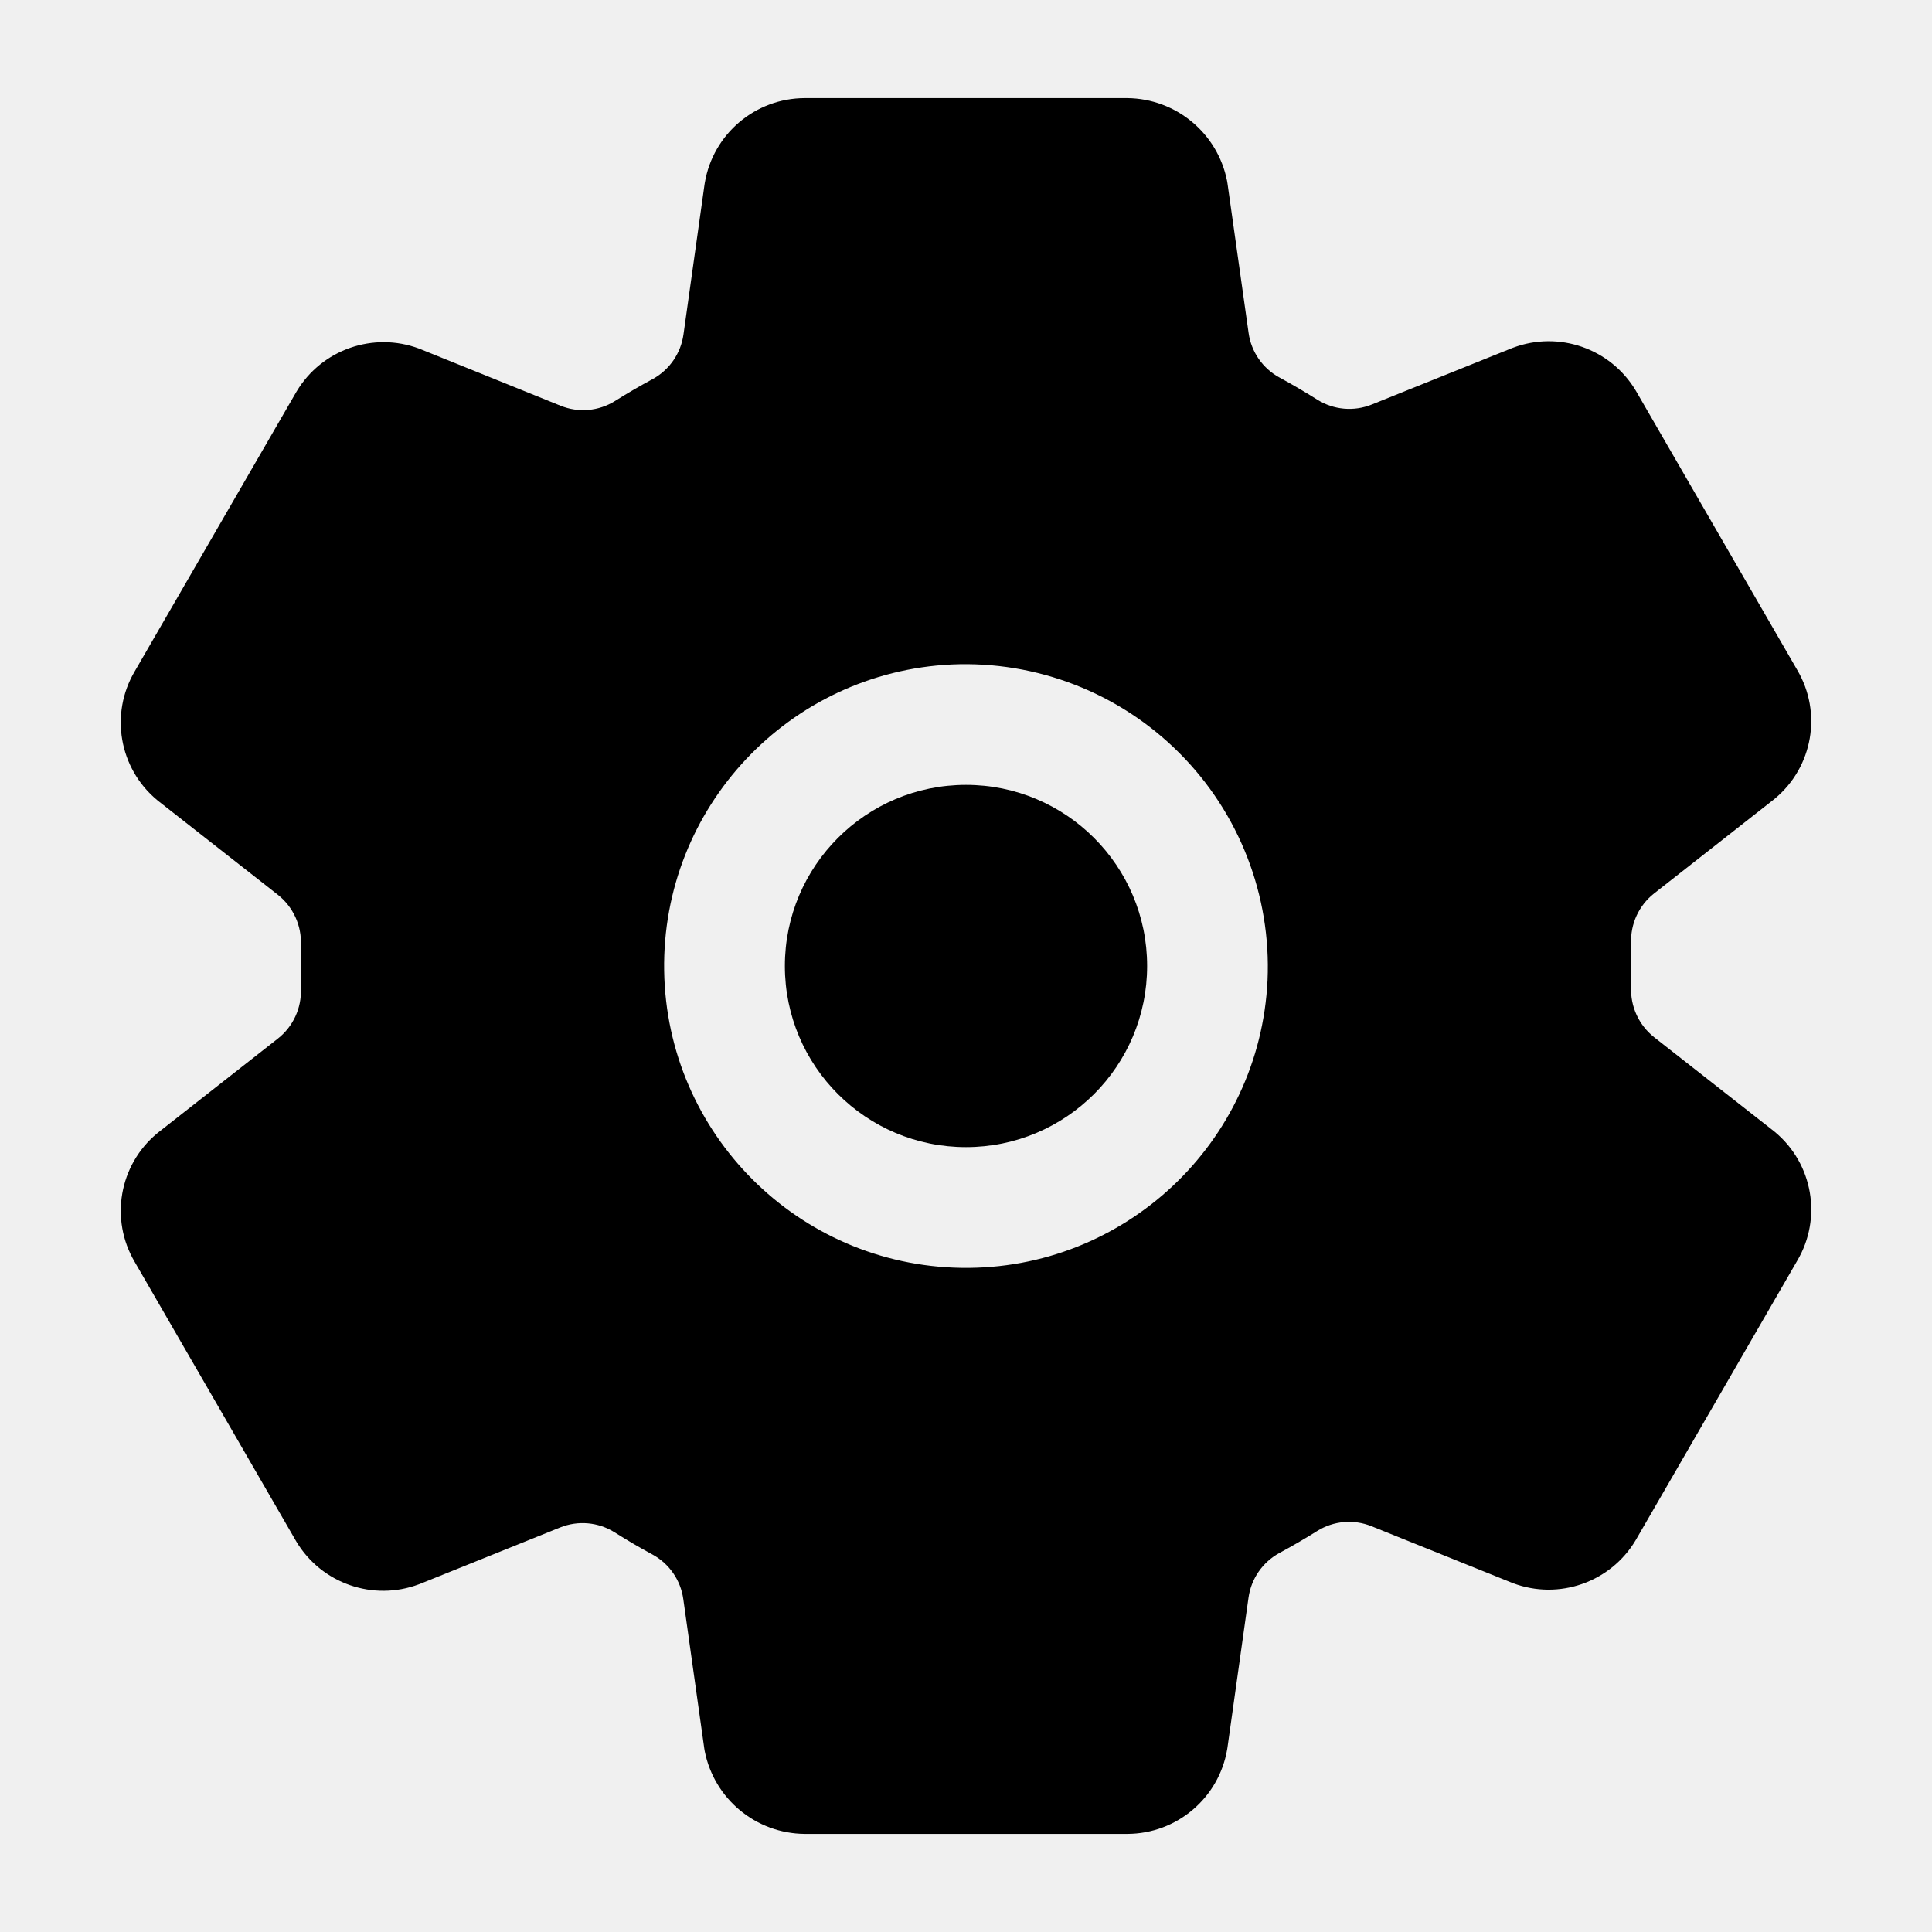
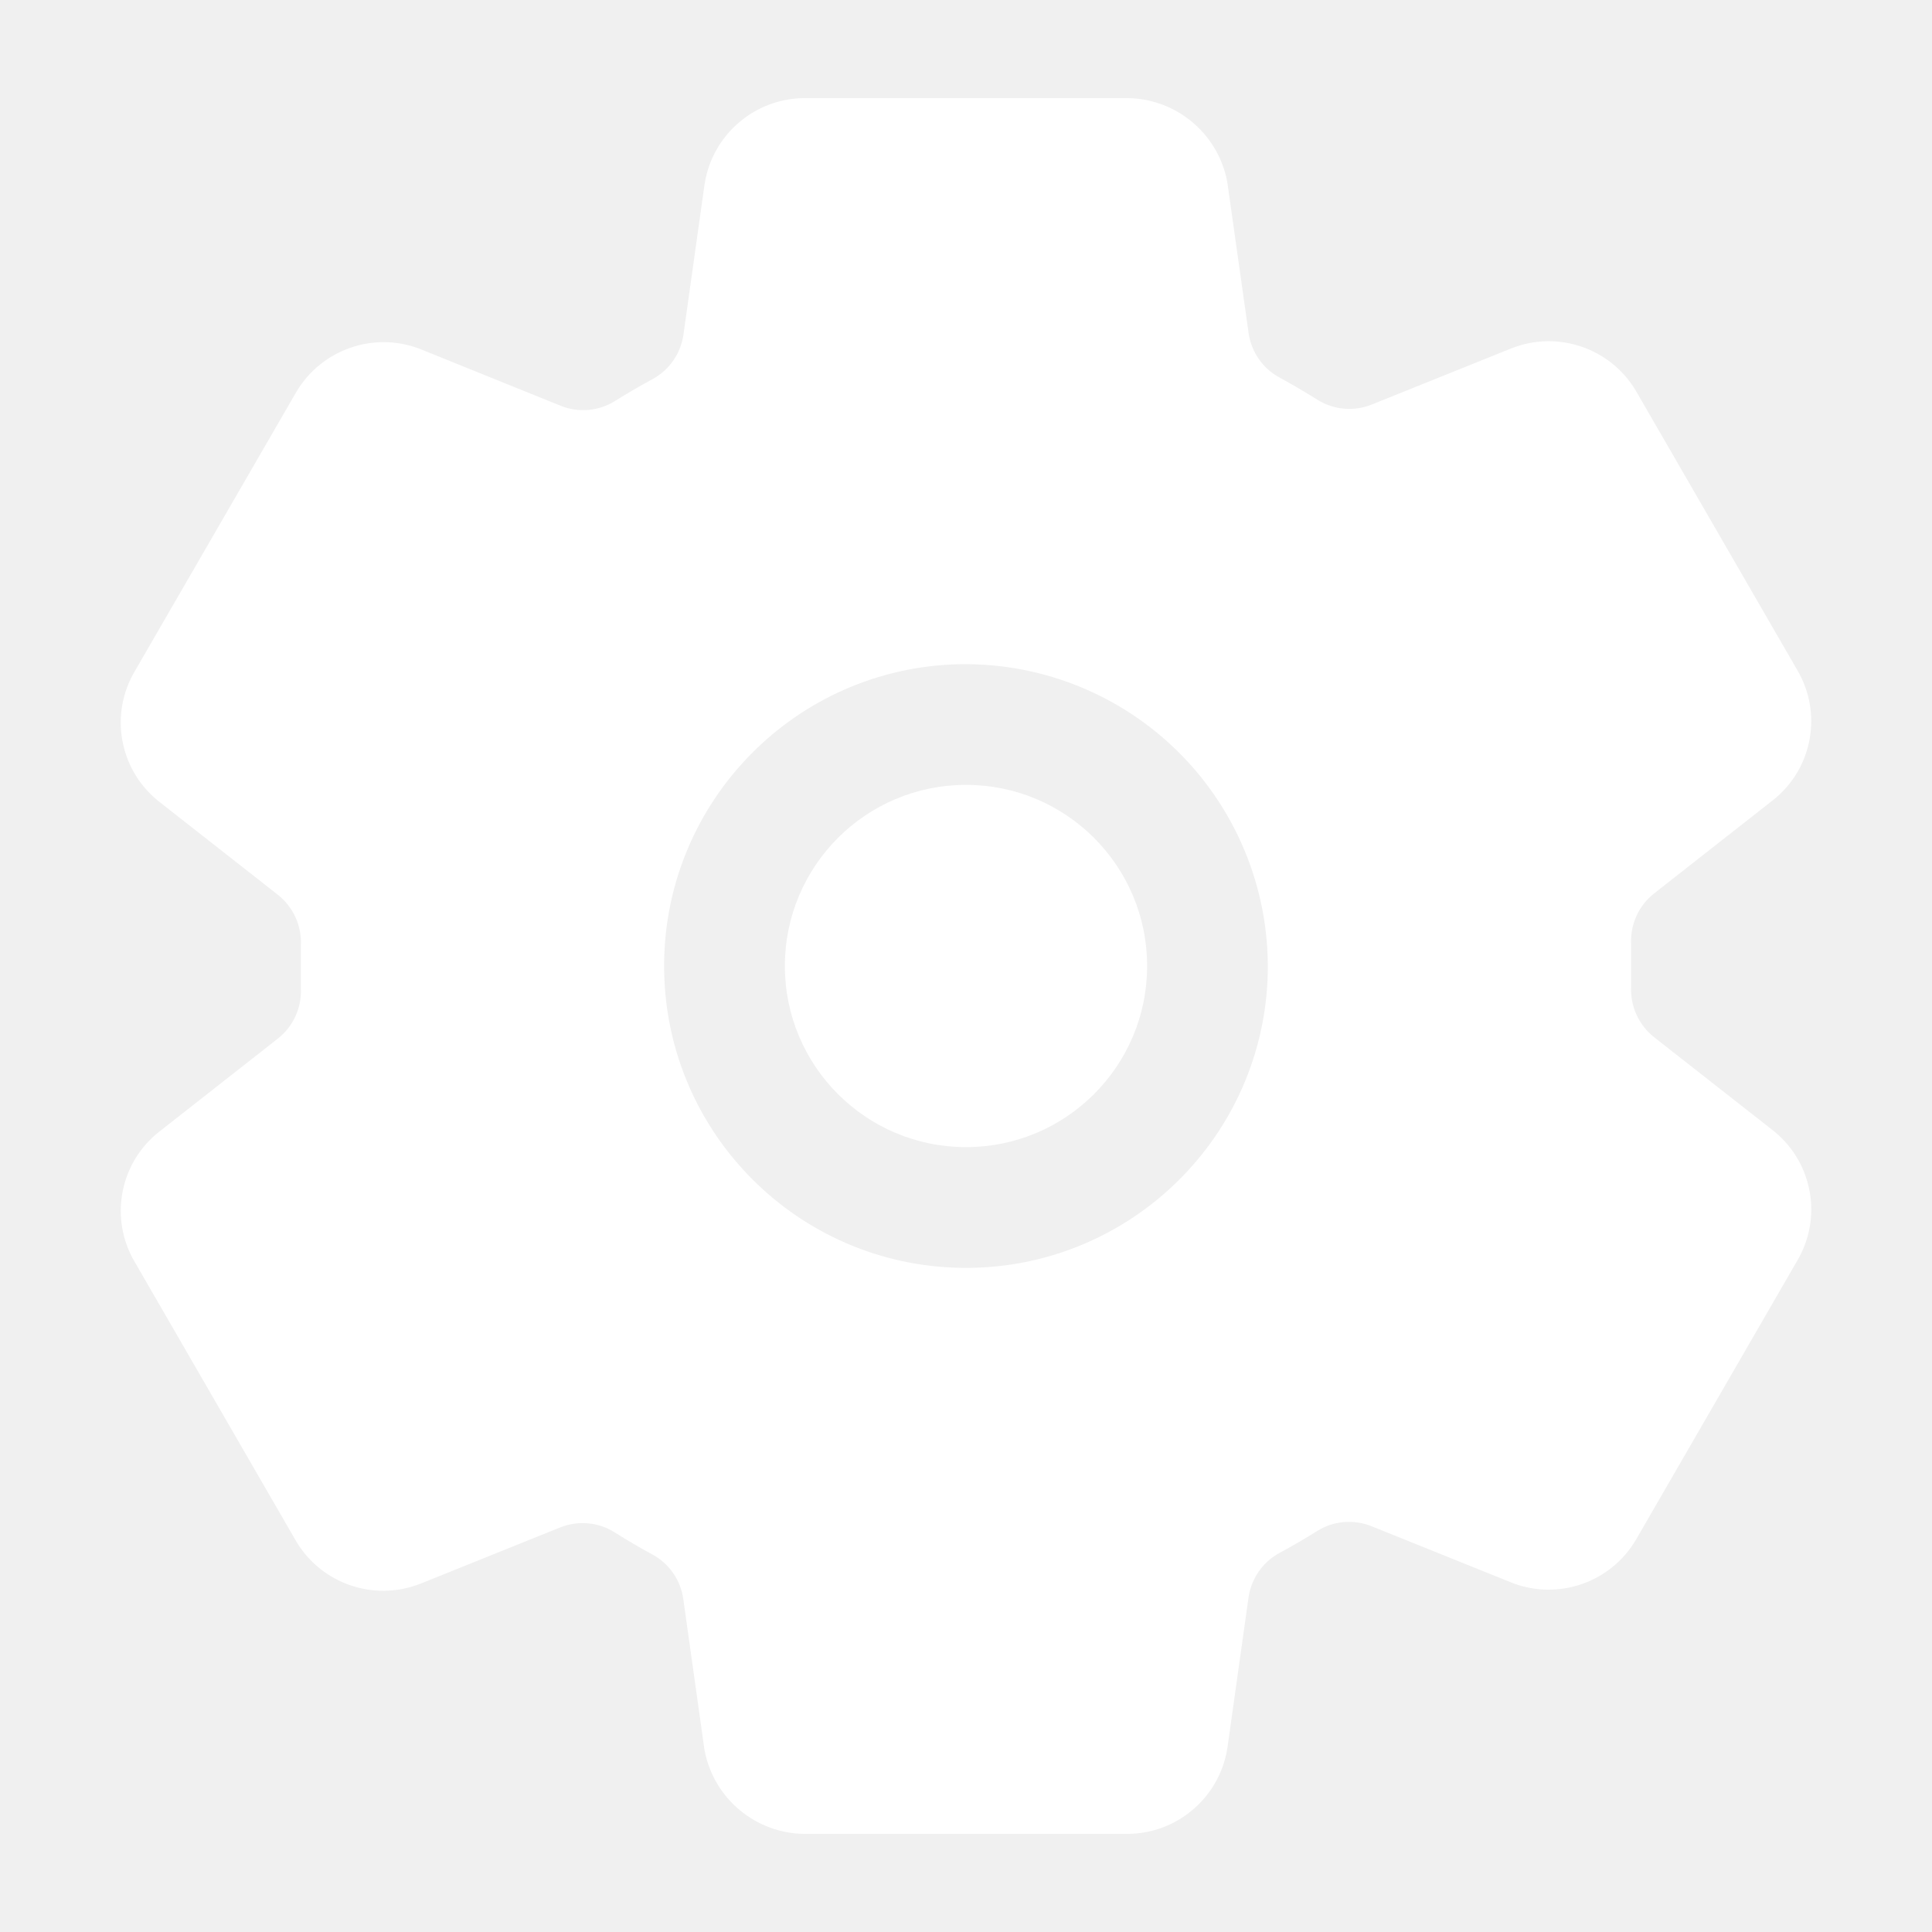
<svg xmlns="http://www.w3.org/2000/svg" viewBox="0 0 48 48" xml:space="preserve" width="100%" height="100%">
-   <g transform="scale(.09375)">
+   <g transform="scale(.09375)" fill="white">
    <circle cx="256" cy="256" r="48" />
    <path d="m470.39 300-.47-.38-31.56-24.75a16.11 16.11 0 0 1-6.1-13.33v-11.56a16 16 0 0 1 6.11-13.22L469.92 212l.47-.38a26.68 26.68 0 0 0 5.9-34.06l-42.71-73.9a1.6 1.6 0 0 1-.13-.22A26.86 26.86 0 0 0 401 92.14l-.35.13-37.1 14.93a15.94 15.94 0 0 1-14.47-1.29q-4.92-3.1-10-5.86a15.94 15.94 0 0 1-8.19-11.82l-5.59-39.59-.12-.72A27.22 27.22 0 0 0 298.76 26h-85.52a26.92 26.92 0 0 0-26.45 22.39l-.09.56-5.57 39.67a16 16 0 0 1-8.13 11.82 175 175 0 0 0-10 5.82 15.92 15.92 0 0 1-14.43 1.27l-37.13-15-.35-.14a26.87 26.87 0 0 0-32.48 11.34l-.13.22-42.77 73.95a26.71 26.71 0 0 0 5.9 34.1l.47.38 31.56 24.75a16.11 16.11 0 0 1 6.1 13.33v11.56a16 16 0 0 1-6.11 13.22L42.08 300l-.47.38a26.68 26.68 0 0 0-5.9 34.06l42.71 73.9a1.6 1.6 0 0 1 .13.22 26.86 26.86 0 0 0 32.45 11.3l.35-.13 37.07-14.93a15.94 15.94 0 0 1 14.47 1.29q4.92 3.11 10 5.86a15.94 15.94 0 0 1 8.19 11.82l5.56 39.59.12.72A27.22 27.22 0 0 0 213.24 486h85.52a26.92 26.92 0 0 0 26.45-22.39l.09-.56 5.57-39.67a16 16 0 0 1 8.18-11.82c3.42-1.84 6.76-3.79 10-5.82a15.92 15.92 0 0 1 14.43-1.27l37.13 14.95.35.14a26.85 26.85 0 0 0 32.48-11.34 3 3 0 0 1 .13-.22l42.71-73.89a26.7 26.7 0 0 0-5.89-34.11m-134.48-40.24a80 80 0 1 1-83.66-83.67 80.21 80.21 0 0 1 83.66 83.67" />
  </g>
</svg>
